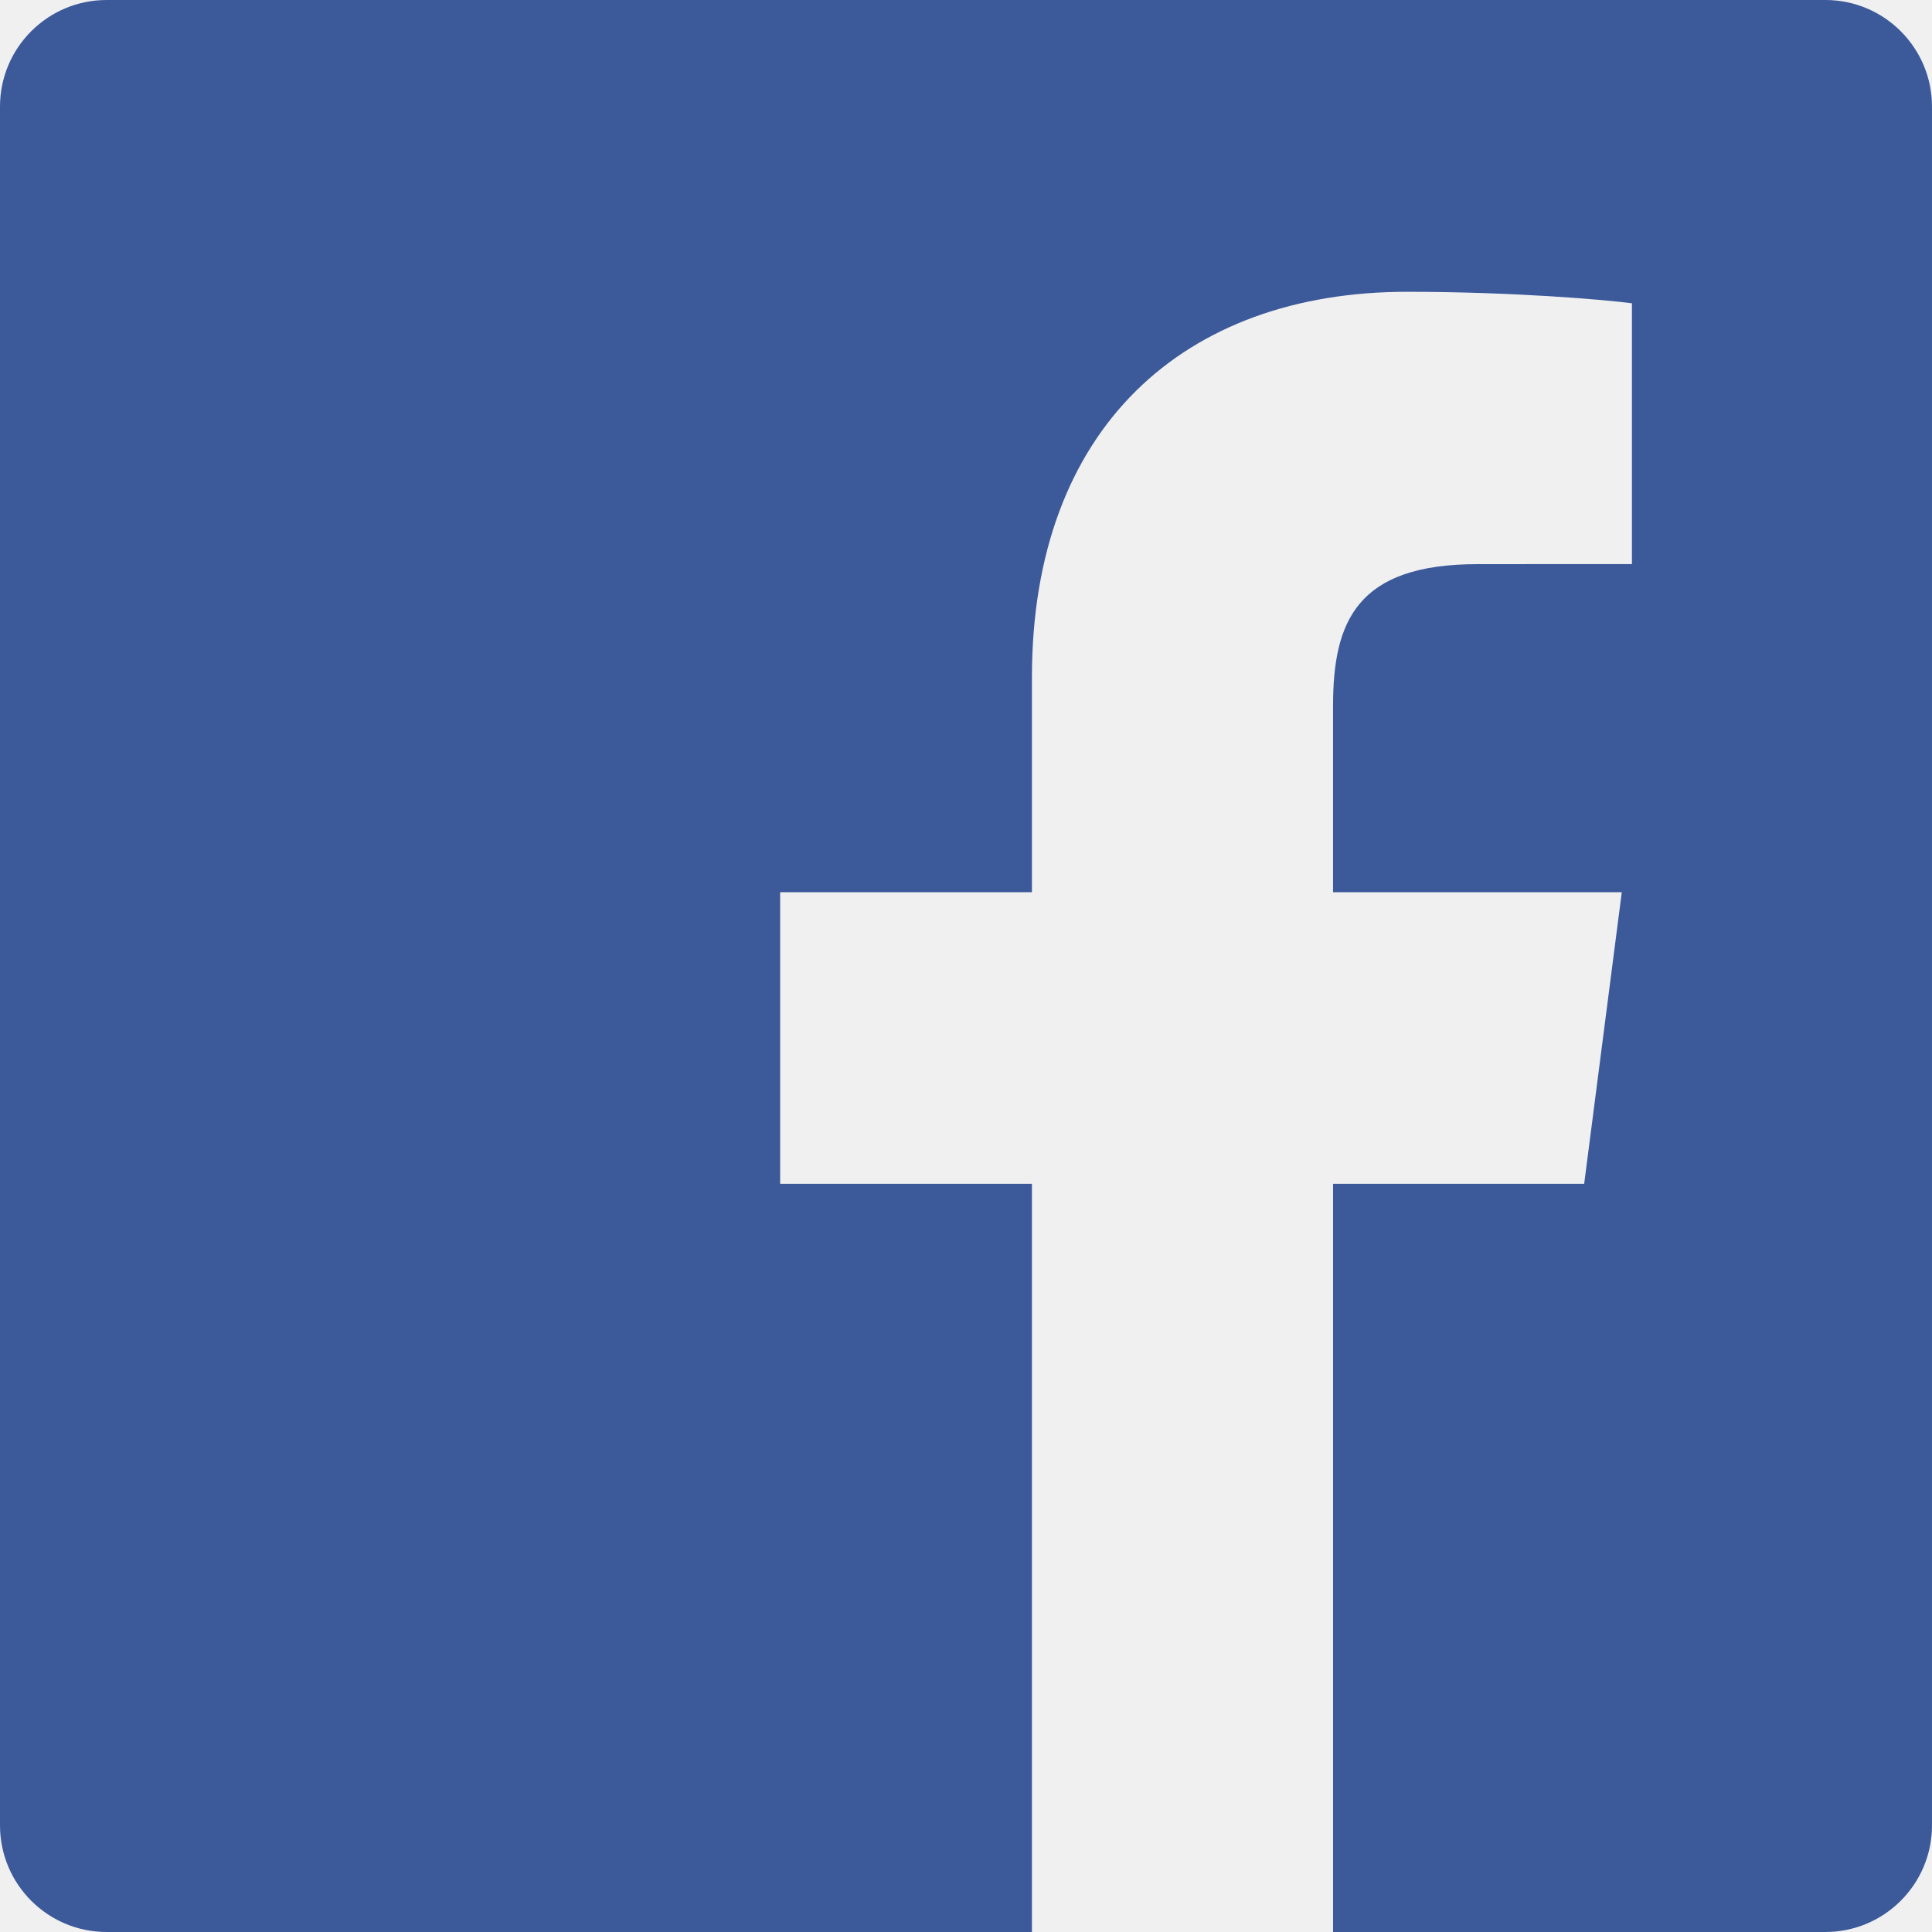
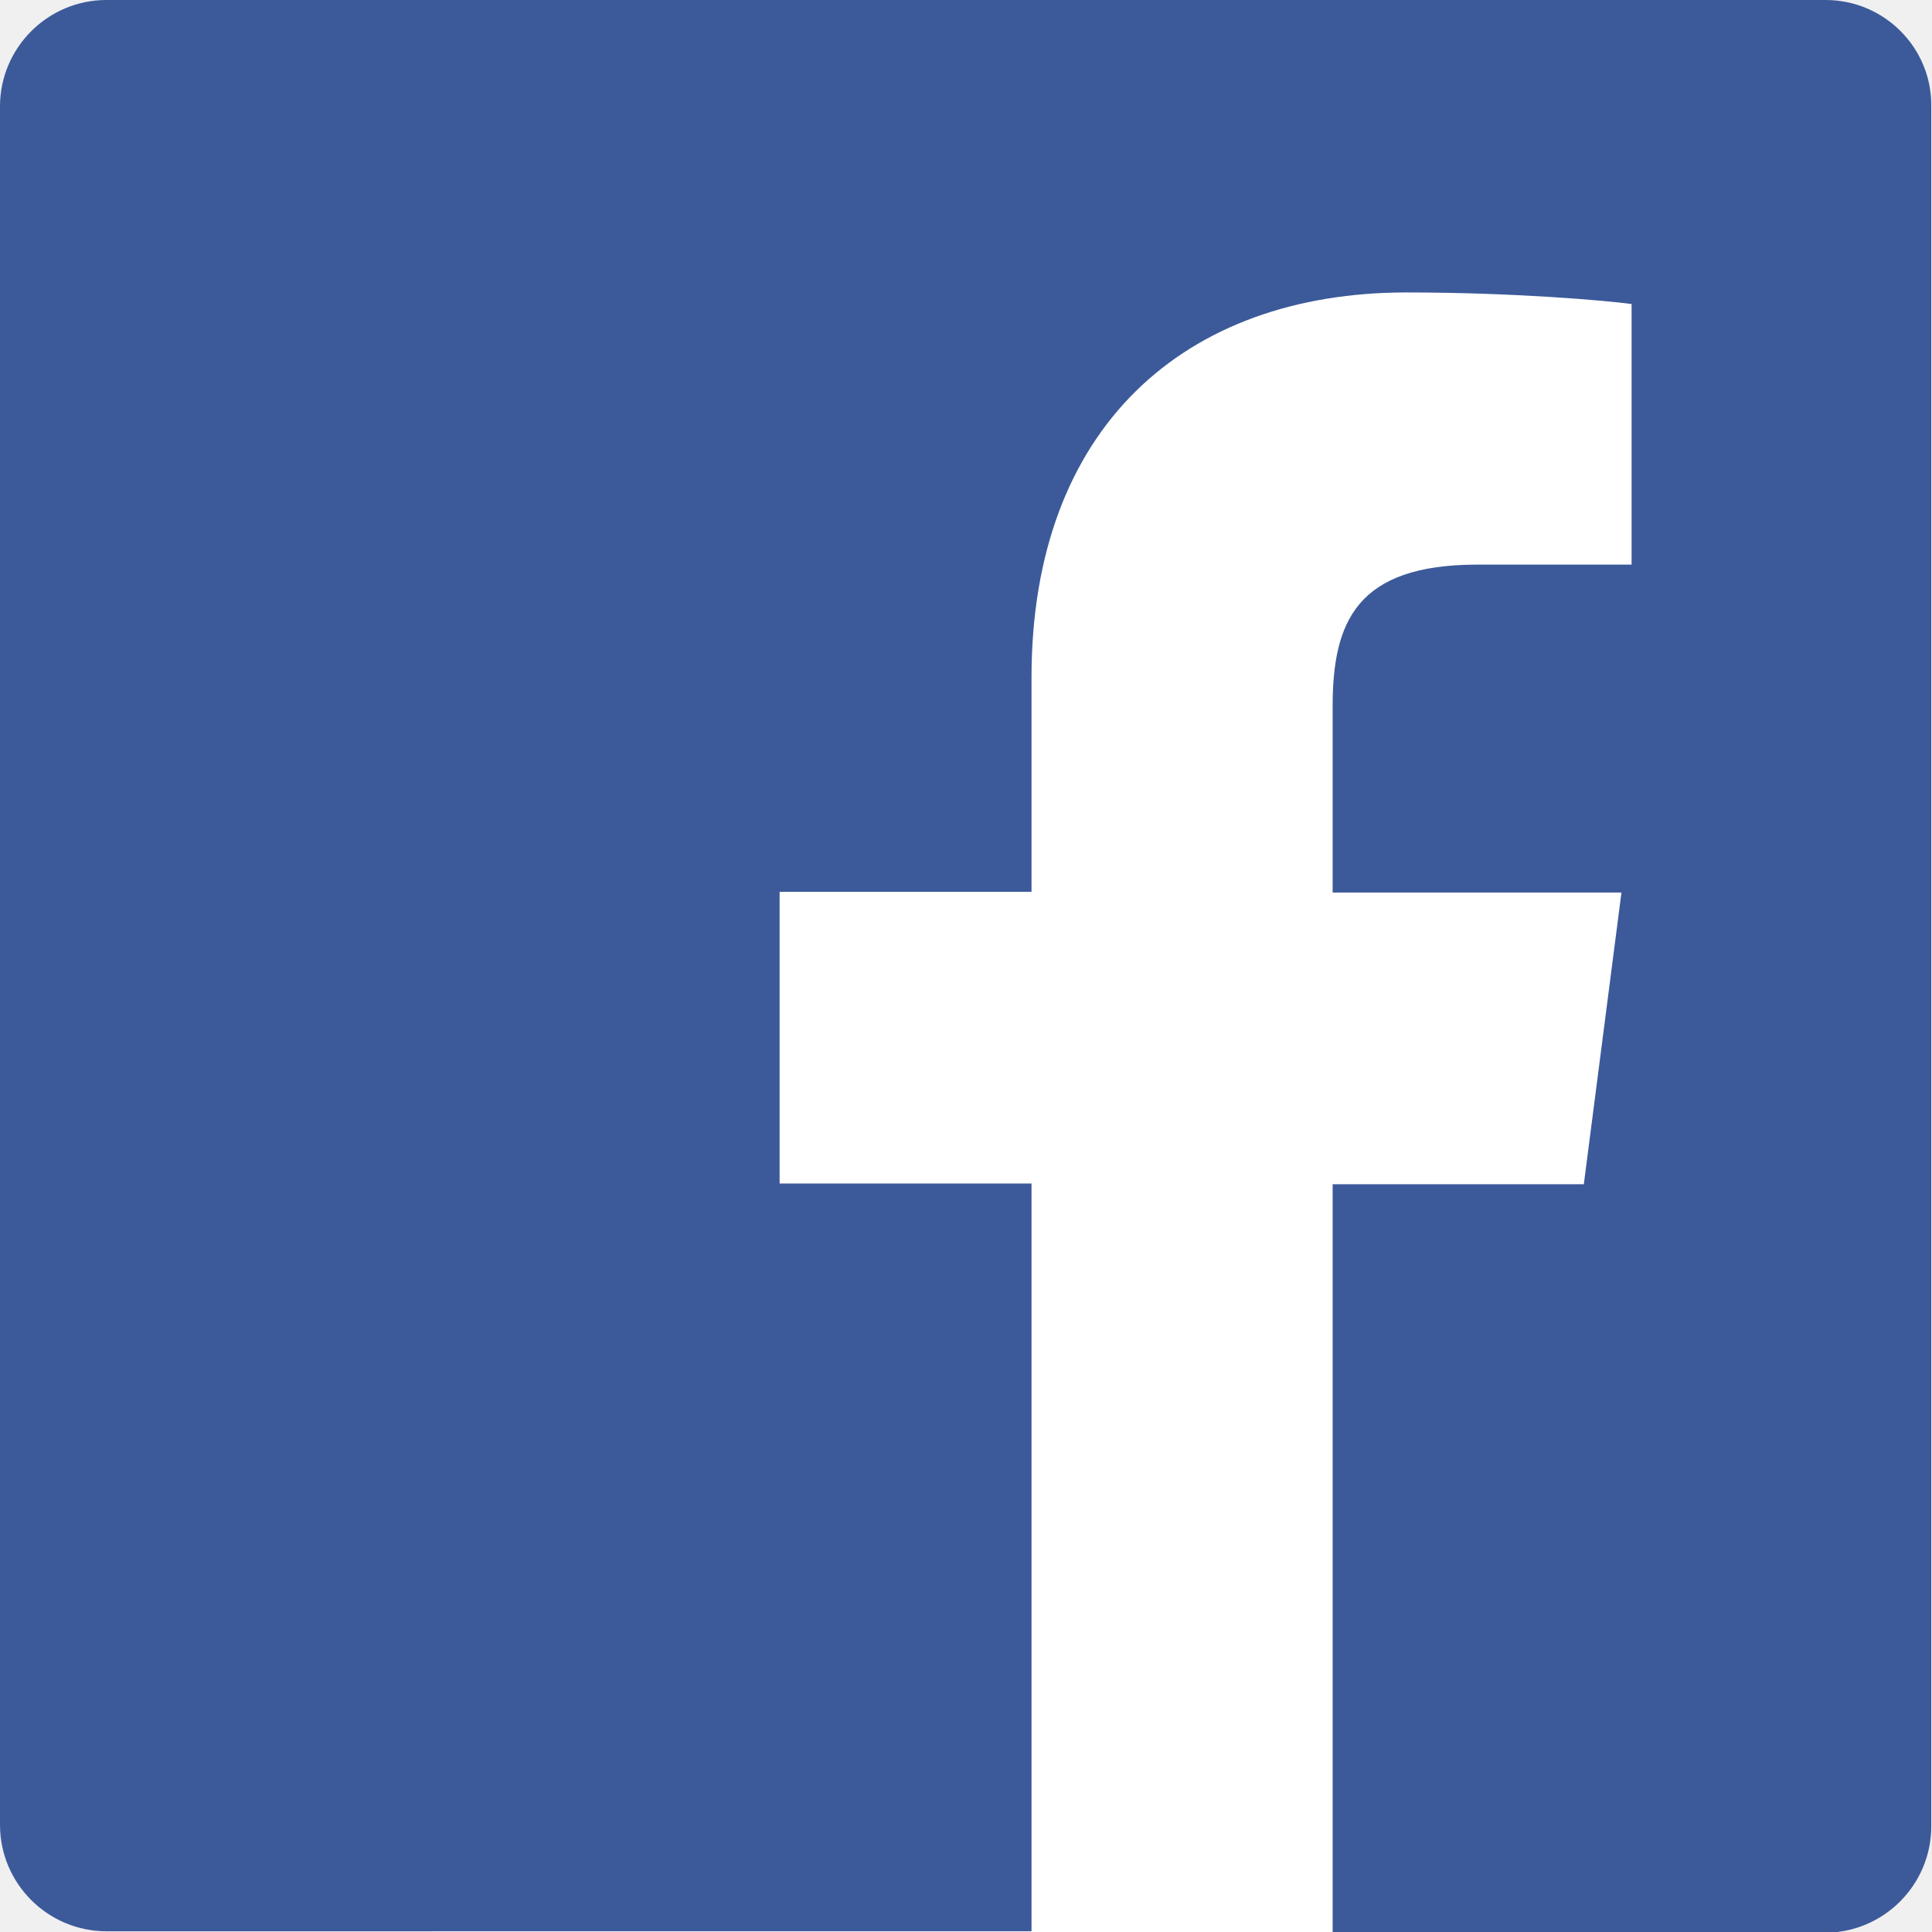
- <svg xmlns="http://www.w3.org/2000/svg" version="1.1" id="Layer_1" x="0px" y="0px" width="266.893px" height="266.895px" viewBox="0 0 266.893 266.895" enable-background="new 0 0 266.893 266.895" xml:space="preserve">
-   <path id="Blue_1_" fill="#3C5A9A" d="M252.164,0H14.73C6.593,0,0,6.594,0,14.73v237.434c0,8.135,6.593,14.73,14.73,14.73h127.826  V163.539h-34.781v-40.28h34.781V93.554c0-34.473,21.054-53.244,51.807-53.244c14.729,0,27.391,1.097,31.08,1.587v36.026  l-21.329,0.01c-16.724,0-19.962,7.947-19.962,19.609v25.717h39.887l-5.194,40.28h-34.692v103.355h68.012  c8.134,0,14.729-6.596,14.729-14.73V14.73C266.893,6.594,260.297,0,252.164,0z" />
+ <svg xmlns="http://www.w3.org/2000/svg" version="1.1" id="Layer_1" x="0px" y="0px" viewBox="0 0 266.9 266.9" style="enable-background:new 0 0 266.9 266.9;" xml:space="preserve">
+   <style type="text/css">
+ 	.st0{fill:#FFFFFF;}
+ 	.st1{fill:#3C5A9A;}
+ </style>
+   <rect x="59.7" y="21.1" class="st0" width="192.8" height="246.2" />
+   <path id="Blue_1_" class="st1" d="M252.2,0H14.7C6.6,0,0,6.6,0,14.7v237.4c0,8.1,6.6,14.7,14.7,14.7h127.8V163.5h-34.8v-40.3h34.8  V93.6c0-34.5,21.1-53.2,51.8-53.2c14.7,0,27.4,1.1,31.1,1.6v36l-21.3,0c-16.7,0-20,7.9-20,19.6v25.7H224l-5.2,40.3h-34.7v103.4h68  c8.1,0,14.7-6.6,14.7-14.7V14.7C266.9,6.6,260.3,0,252.2,0z" />
</svg>
